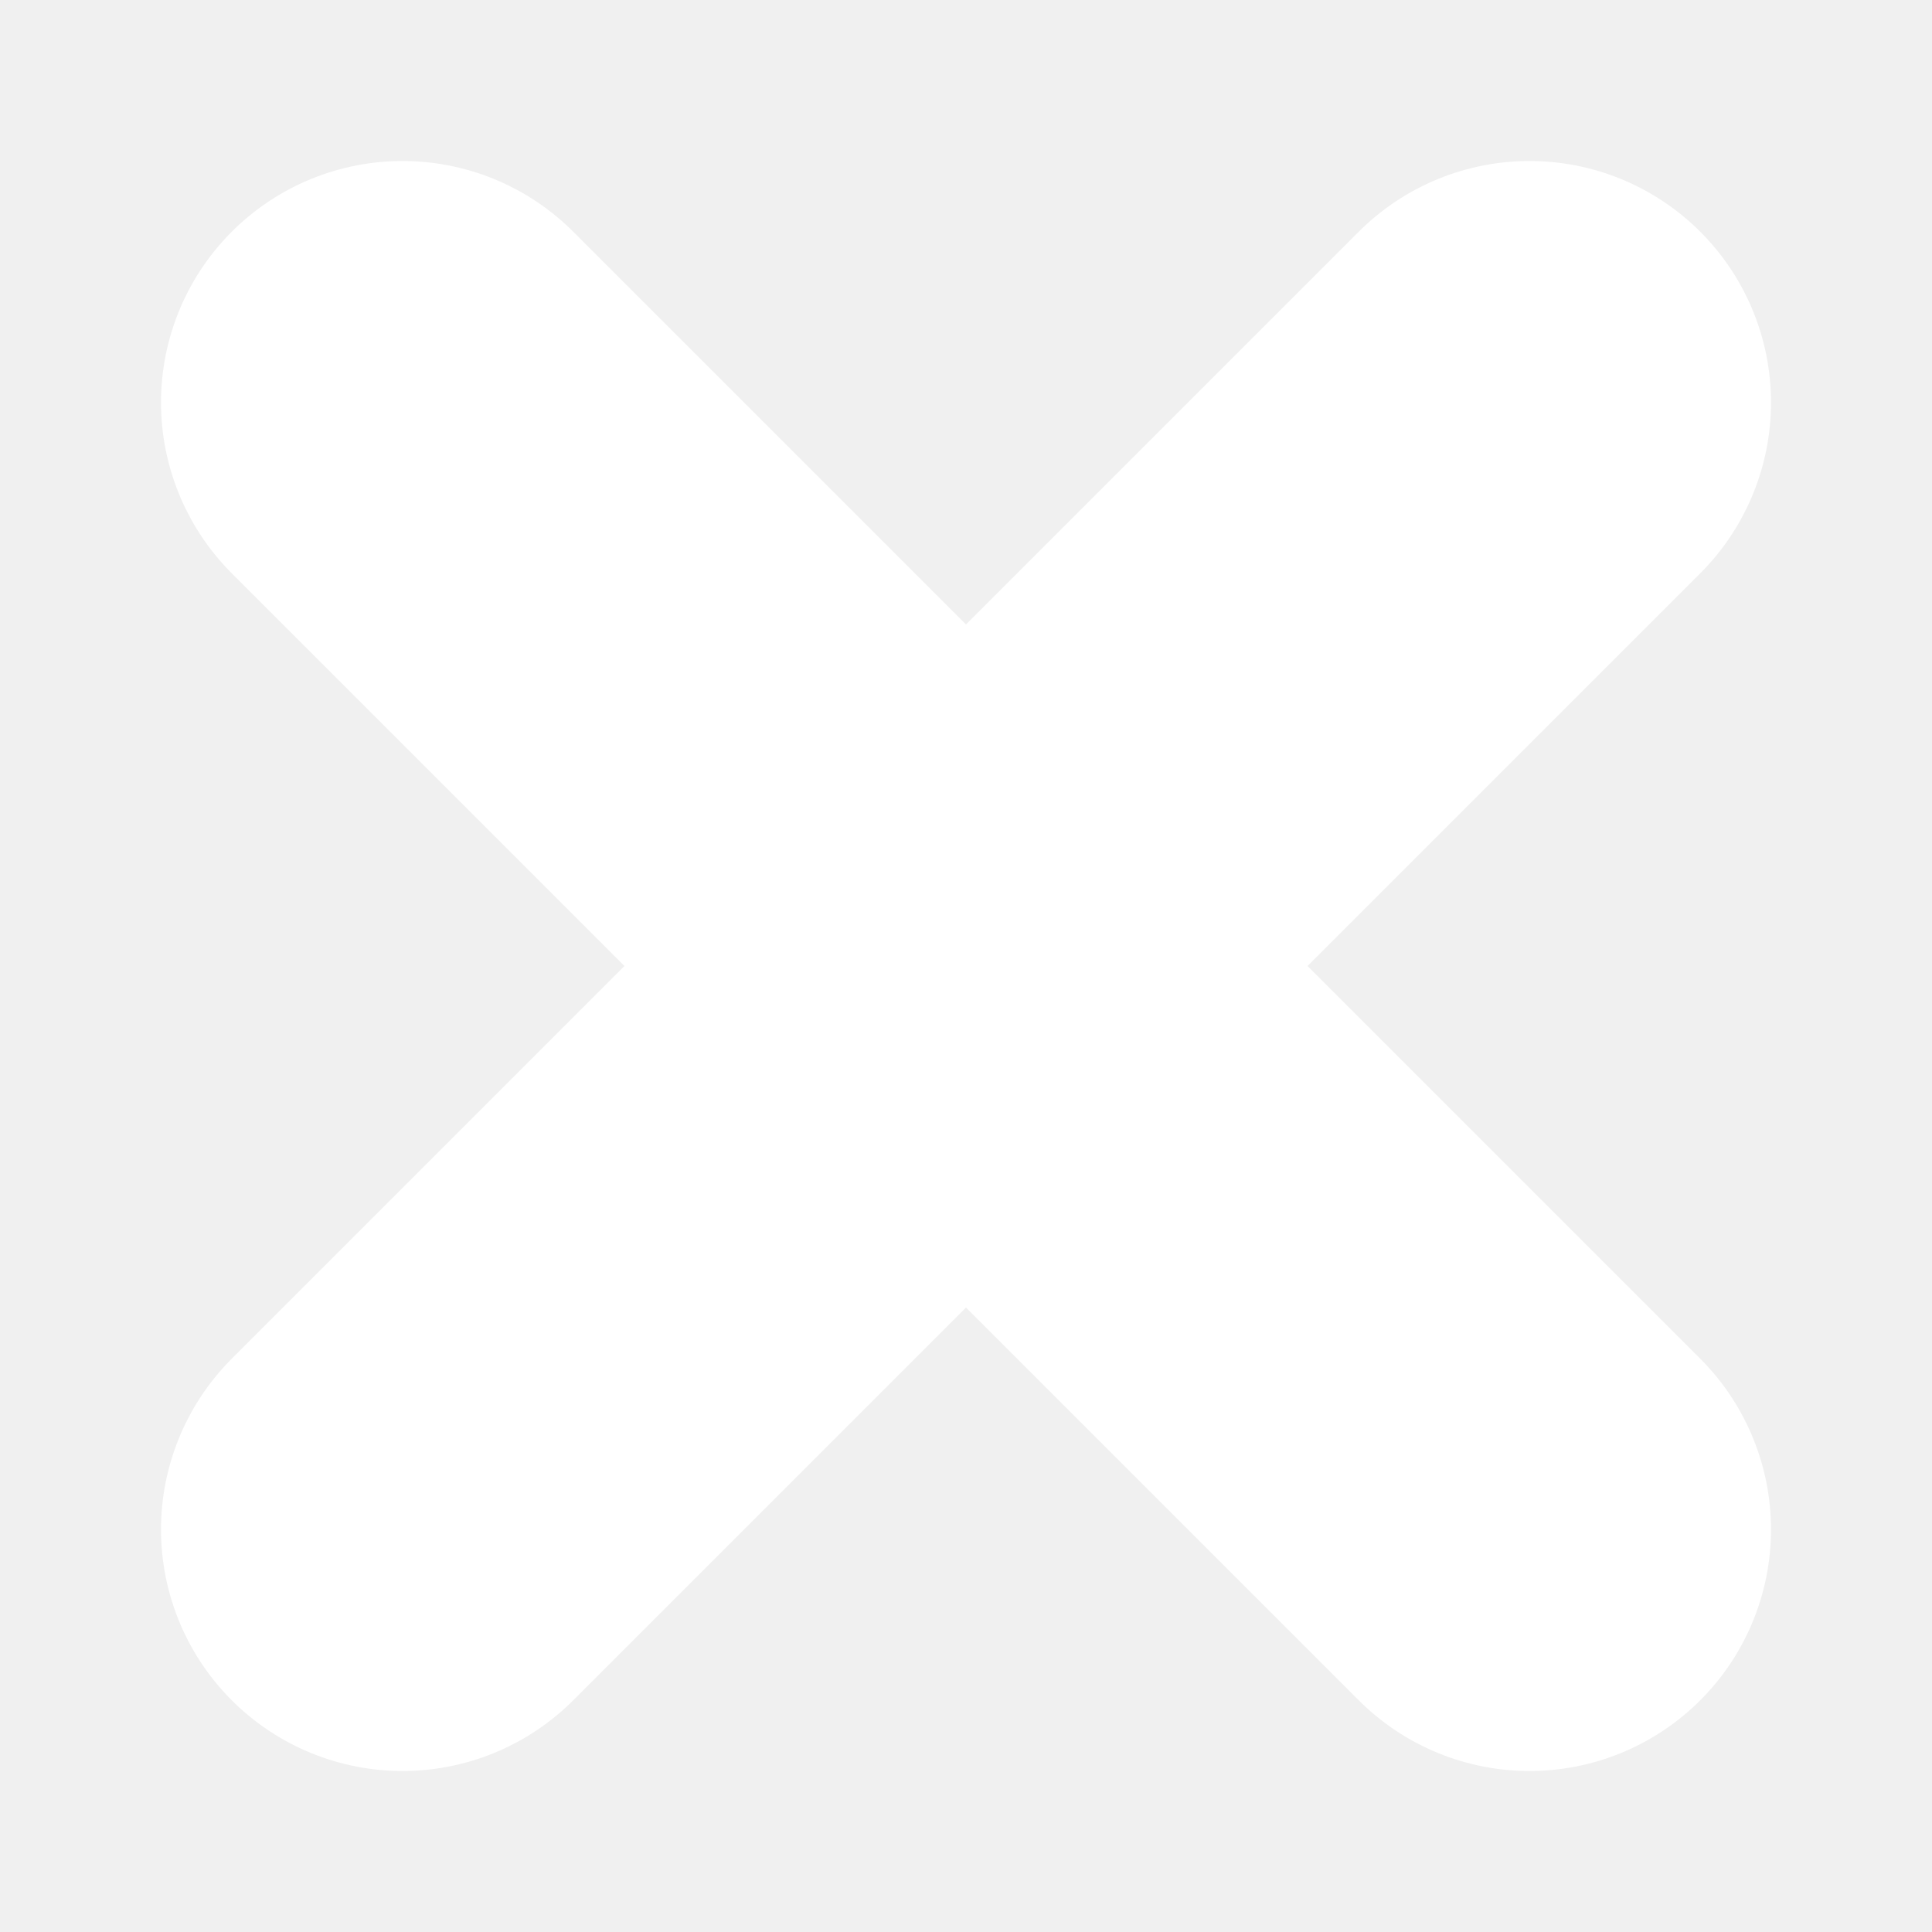
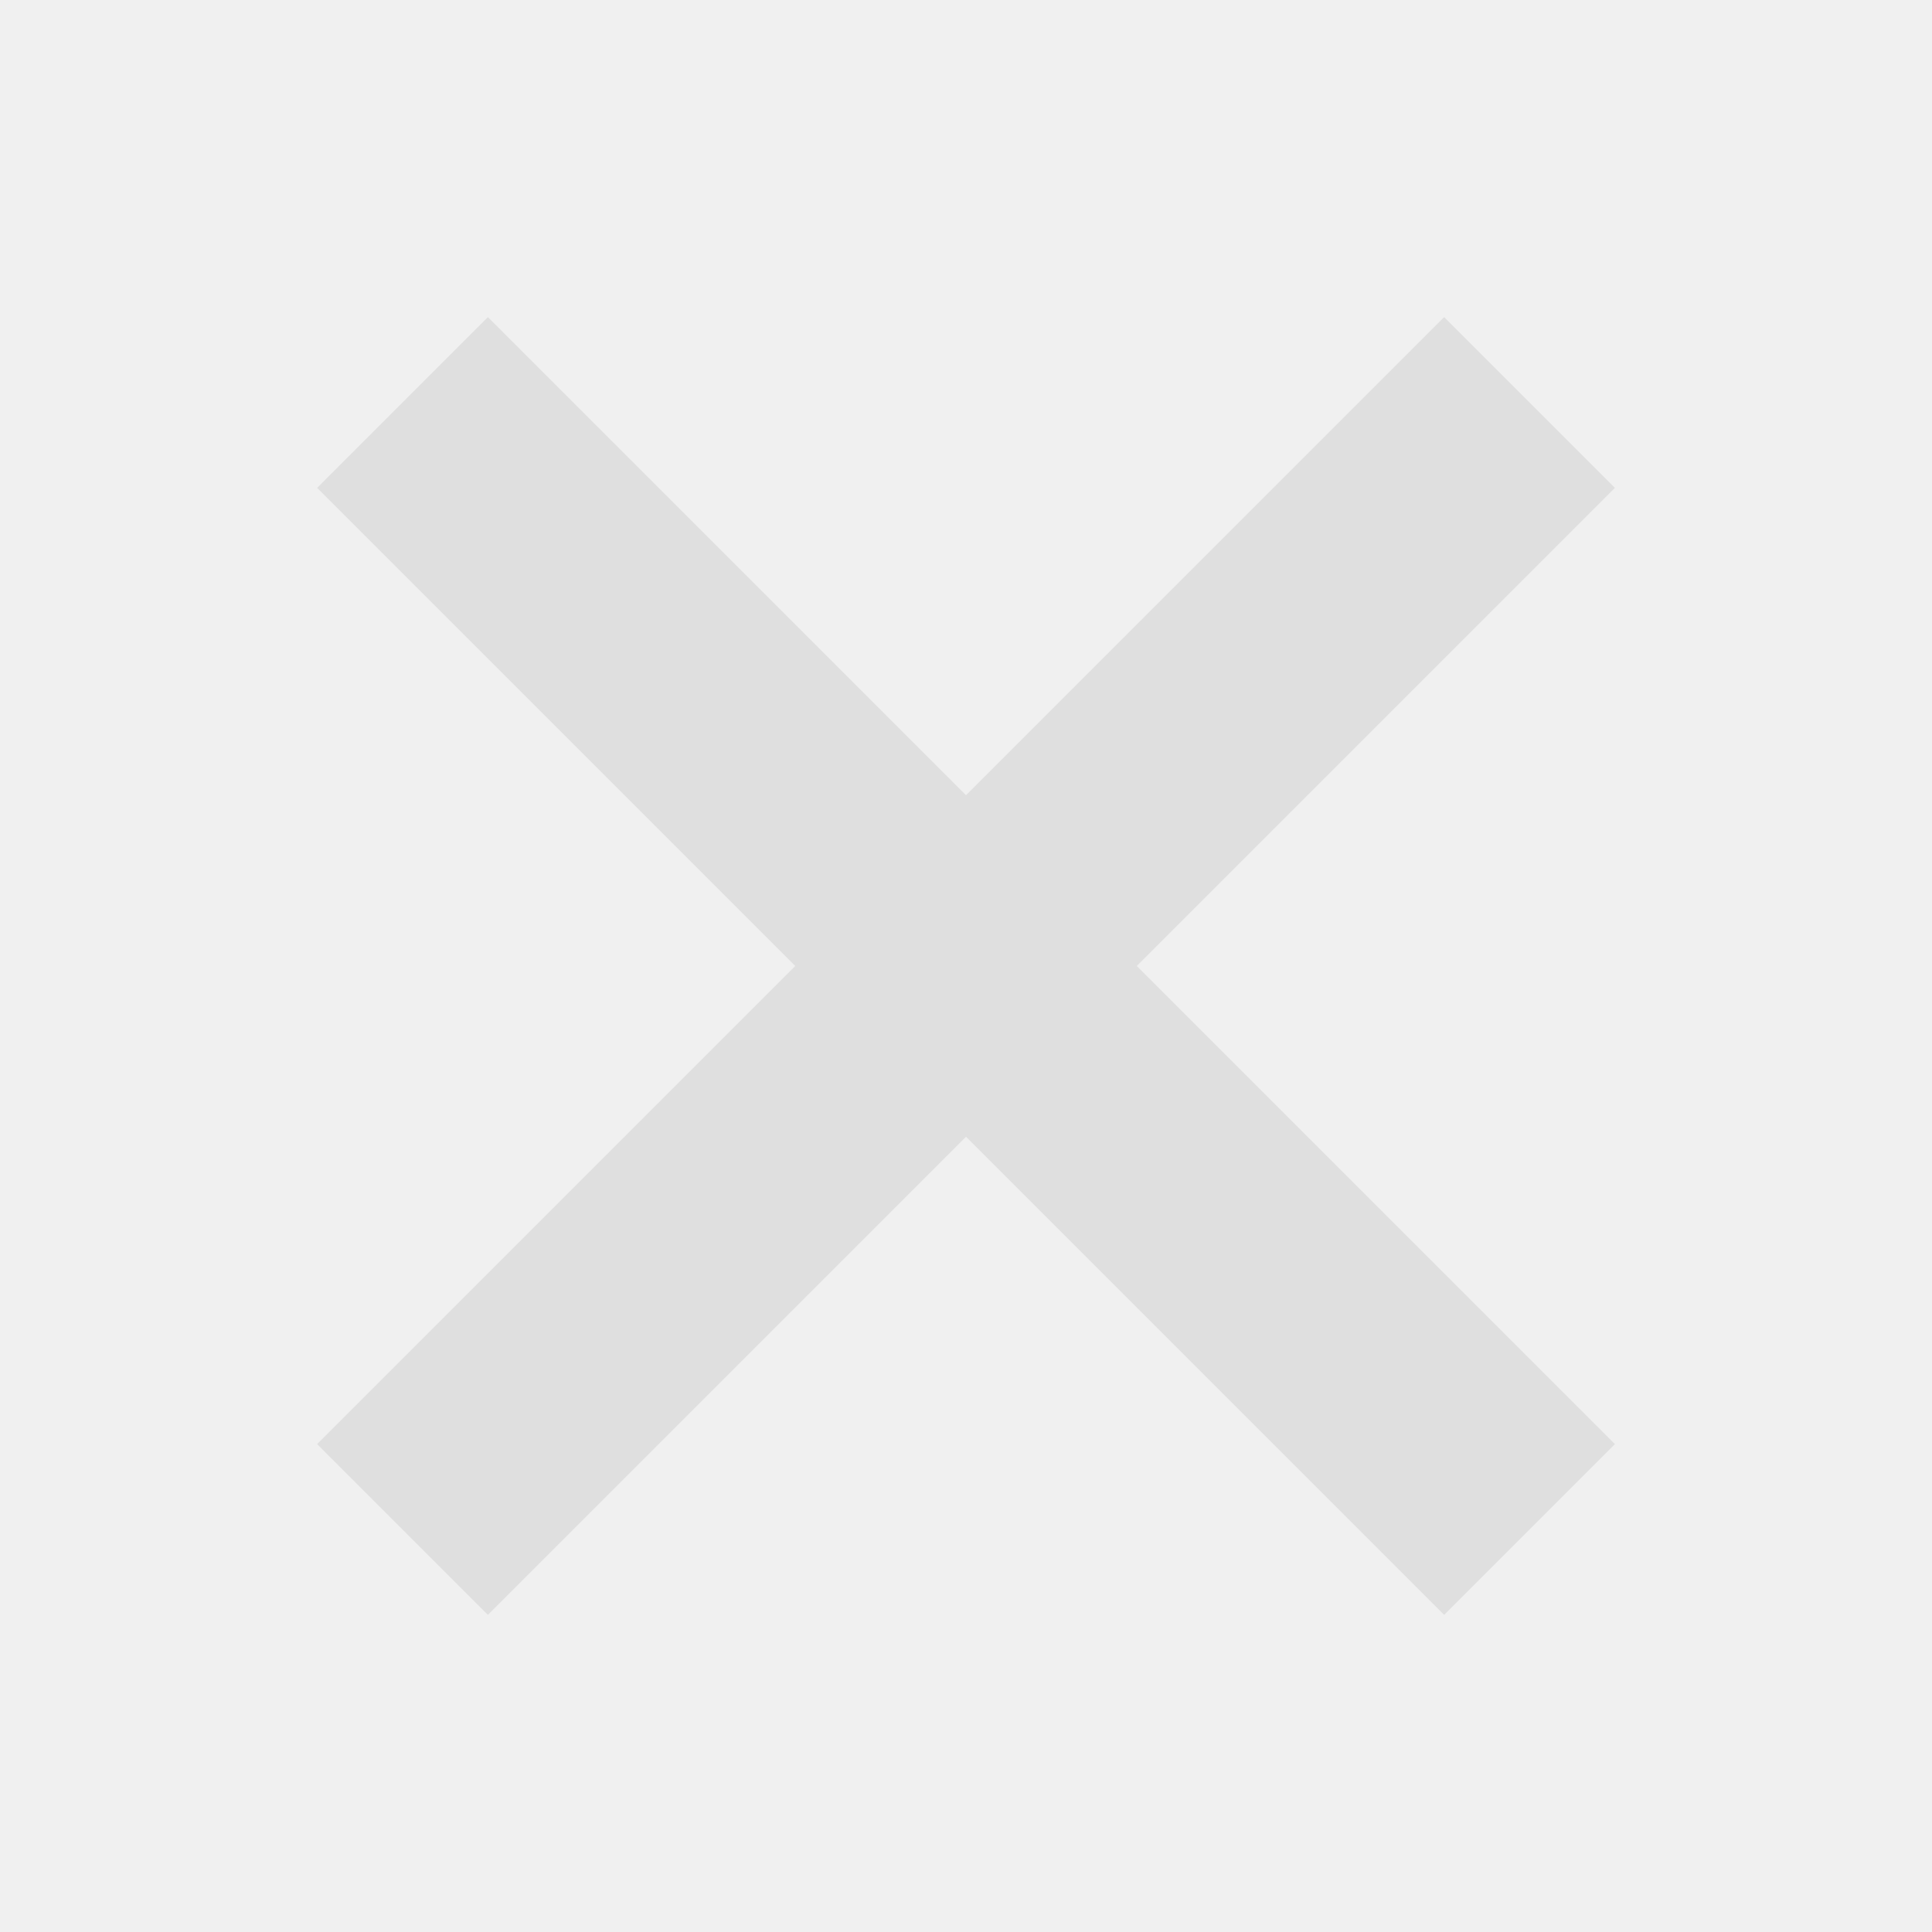
<svg xmlns="http://www.w3.org/2000/svg" width="120" height="120" viewPort="0 0 120 120" version="1.1">
-   <line stroke-linecap="round" x1="25" y1="25" x2="95" y2="95" stroke="white" stroke-width="30" />
-   <line stroke-linecap="round" x1="95" y1="25" x2="25" y2="95" stroke="white" stroke-width="30" />
+   <line x1="25" y1="25" x2="95" y2="95" stroke="#dfdfdf" stroke-width="15" />
+   <line x1="95" y1="25" x2="25" y2="95" stroke="#dfdfdf" stroke-width="15" />
</svg>
